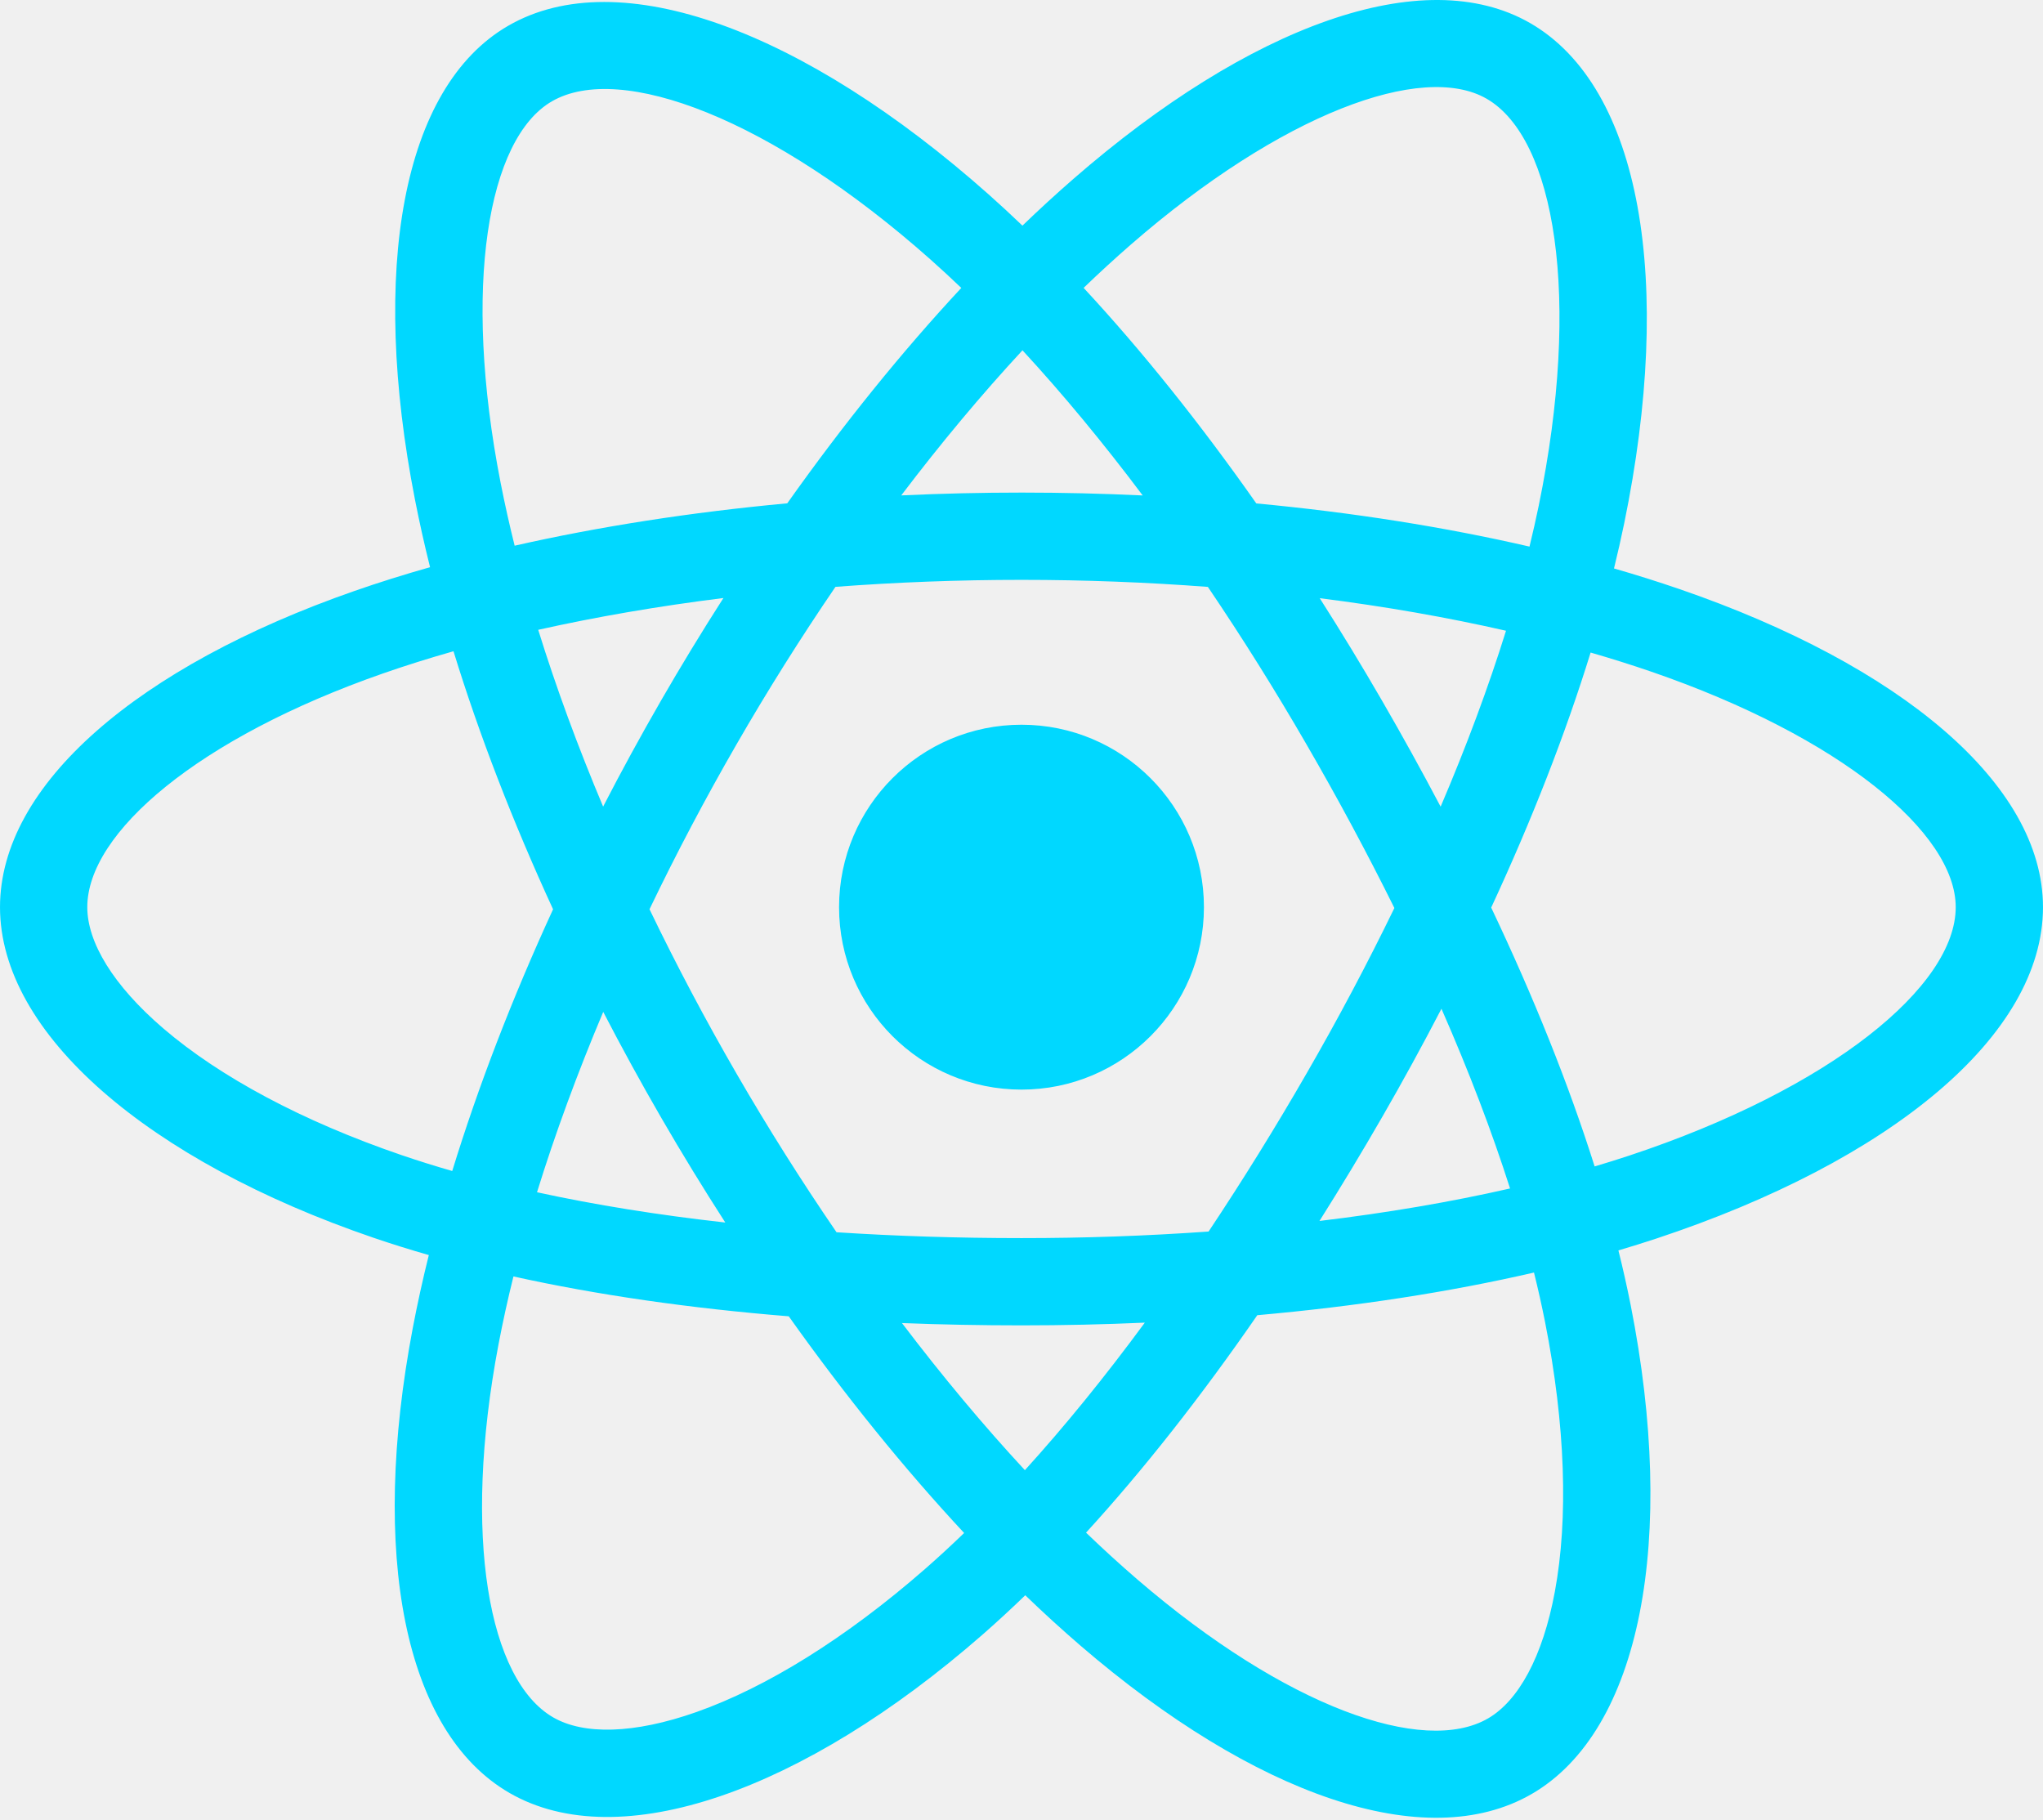
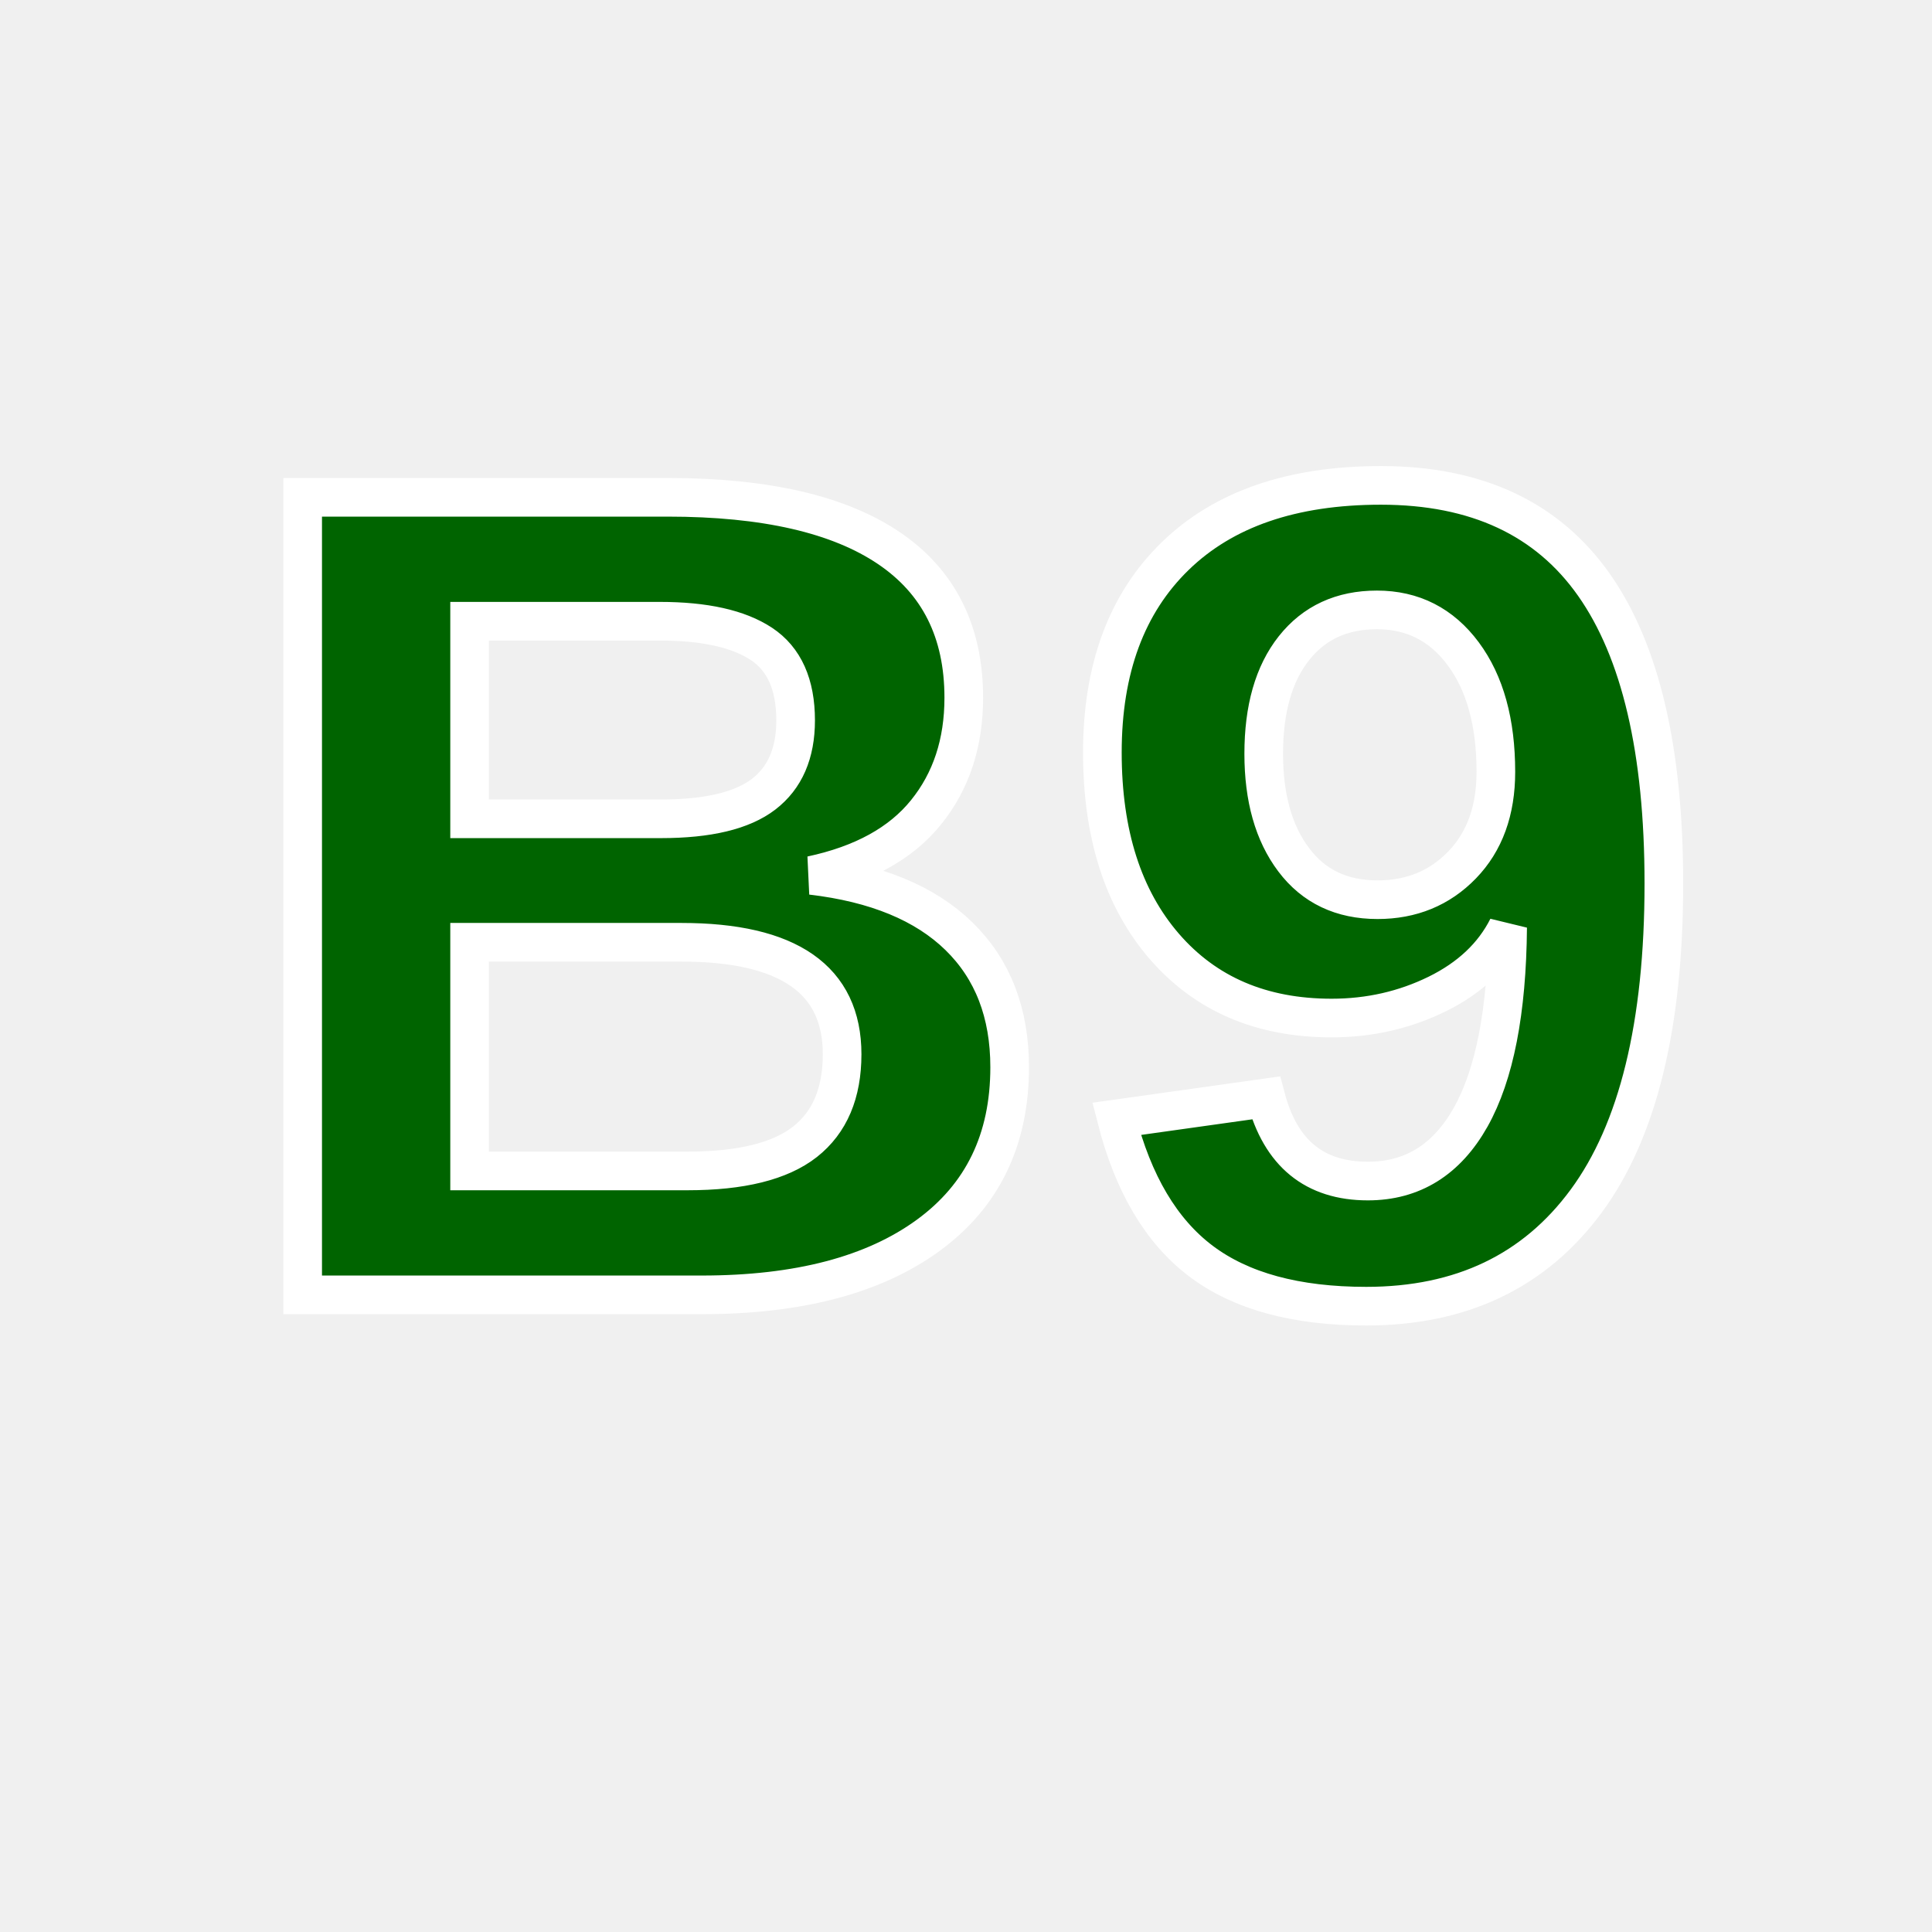
- <svg xmlns="http://www.w3.org/2000/svg" aria-hidden="true" role="img" class="iconify iconify--logos" width="35.93" height="32" preserveAspectRatio="xMidYMid meet" viewBox="0 0 256 228">
-   <path fill="#00D8FF" d="M210.483 73.824a171.49 171.49 0 0 0-8.24-2.597c.465-1.9.893-3.777 1.273-5.621c6.238-30.281 2.16-54.676-11.769-62.708c-13.355-7.7-35.196.329-57.254 19.526a171.23 171.23 0 0 0-6.375 5.848a155.866 155.866 0 0 0-4.241-3.917C100.759 3.829 77.587-4.822 63.673 3.233C50.33 10.957 46.379 33.89 51.995 62.588a170.974 170.974 0 0 0 1.892 8.48c-3.28.932-6.445 1.924-9.474 2.98C17.309 83.498 0 98.307 0 113.668c0 15.865 18.582 31.778 46.812 41.427a145.52 145.52 0 0 0 6.921 2.165a167.467 167.467 0 0 0-2.01 9.138c-5.354 28.2-1.173 50.591 12.134 58.266c13.744 7.926 36.812-.22 59.273-19.855a145.567 145.567 0 0 0 5.342-4.923a168.064 168.064 0 0 0 6.92 6.314c21.758 18.722 43.246 26.282 56.54 18.586c13.731-7.949 18.194-32.003 12.4-61.268a145.016 145.016 0 0 0-1.535-6.842c1.62-.48 3.21-.974 4.76-1.488c29.348-9.723 48.443-25.443 48.443-41.52c0-15.417-17.868-30.326-45.517-39.844Zm-6.365 70.984c-1.4.463-2.836.91-4.3 1.345c-3.24-10.257-7.612-21.163-12.963-32.432c5.106-11 9.31-21.767 12.459-31.957c2.619.758 5.16 1.557 7.61 2.4c23.69 8.156 38.14 20.213 38.14 29.504c0 9.896-15.606 22.743-40.946 31.14Zm-10.514 20.834c2.562 12.94 2.927 24.64 1.23 33.787c-1.524 8.219-4.59 13.698-8.382 15.893c-8.067 4.67-25.32-1.4-43.927-17.412a156.726 156.726 0 0 1-6.437-5.87c7.214-7.889 14.423-17.06 21.459-27.246c12.376-1.098 24.068-2.894 34.671-5.345a134.17 134.17 0 0 1 1.386 6.193ZM87.276 214.515c-7.882 2.783-14.16 2.863-17.955.675c-8.075-4.657-11.432-22.636-6.853-46.752a156.923 156.923 0 0 1 1.869-8.499c10.486 2.32 22.093 3.988 34.498 4.994c7.084 9.967 14.501 19.128 21.976 27.15a134.668 134.668 0 0 1-4.877 4.492c-9.933 8.682-19.886 14.842-28.658 17.94ZM50.35 144.747c-12.483-4.267-22.792-9.812-29.858-15.863c-6.35-5.437-9.555-10.836-9.555-15.216c0-9.322 13.897-21.212 37.076-29.293c2.813-.98 5.757-1.905 8.812-2.773c3.204 10.42 7.406 21.315 12.477 32.332c-5.137 11.18-9.399 22.249-12.634 32.792a134.718 134.718 0 0 1-6.318-1.979Zm12.378-84.26c-4.811-24.587-1.616-43.134 6.425-47.789c8.564-4.958 27.502 2.111 47.463 19.835a144.318 144.318 0 0 1 3.841 3.545c-7.438 7.987-14.787 17.08-21.808 26.988c-12.04 1.116-23.565 2.908-34.161 5.309a160.342 160.342 0 0 1-1.76-7.887Zm110.427 27.268a347.8 347.8 0 0 0-7.785-12.803c8.168 1.033 15.994 2.404 23.343 4.08c-2.206 7.072-4.956 14.465-8.193 22.045a381.151 381.151 0 0 0-7.365-13.322Zm-45.032-43.861c5.044 5.465 10.096 11.566 15.065 18.186a322.04 322.04 0 0 0-30.257-.006c4.974-6.559 10.069-12.652 15.192-18.18ZM82.802 87.83a323.167 323.167 0 0 0-7.227 13.238c-3.184-7.553-5.909-14.98-8.134-22.152c7.304-1.634 15.093-2.97 23.209-3.984a321.524 321.524 0 0 0-7.848 12.897Zm8.081 65.352c-8.385-.936-16.291-2.203-23.593-3.793c2.26-7.3 5.045-14.885 8.298-22.6a321.187 321.187 0 0 0 7.257 13.246c2.594 4.48 5.28 8.868 8.038 13.147Zm37.542 31.03c-5.184-5.592-10.354-11.779-15.403-18.433c4.902.192 9.899.29 14.978.29c5.218 0 10.376-.117 15.453-.343c-4.985 6.774-10.018 12.97-15.028 18.486Zm52.198-57.817c3.422 7.8 6.306 15.345 8.596 22.52c-7.422 1.694-15.436 3.058-23.88 4.071a382.417 382.417 0 0 0 7.859-13.026a347.403 347.403 0 0 0 7.425-13.565Zm-16.898 8.101a358.557 358.557 0 0 1-12.281 19.815a329.4 329.4 0 0 1-23.444.823c-7.967 0-15.716-.248-23.178-.732a310.202 310.202 0 0 1-12.513-19.846h.001a307.41 307.41 0 0 1-10.923-20.627a310.278 310.278 0 0 1 10.89-20.637l-.001.001a307.318 307.318 0 0 1 12.413-19.761c7.613-.576 15.42-.876 23.31-.876H128c7.926 0 15.743.303 23.354.883a329.357 329.357 0 0 1 12.335 19.695a358.489 358.489 0 0 1 11.036 20.54a329.472 329.472 0 0 1-11 20.722Zm22.56-122.124c8.572 4.944 11.906 24.881 6.52 51.026c-.344 1.668-.73 3.367-1.15 5.09c-10.622-2.452-22.155-4.275-34.23-5.408c-7.034-10.017-14.323-19.124-21.64-27.008a160.789 160.789 0 0 1 5.888-5.4c18.9-16.447 36.564-22.941 44.612-18.3ZM128 90.808c12.625 0 22.86 10.235 22.86 22.86s-10.235 22.86-22.86 22.86s-22.86-10.235-22.86-22.86s10.235-22.86 22.86-22.86Z" />
+ <svg xmlns="http://www.w3.org/2000/svg" viewBox="0 0 200 200" width="200" height="200">
+   <rect width="200" height="200" fill="transparent" />
+   <text x="50%" y="50%" text-anchor="middle" dominant-baseline="middle" font-family="Arial, sans-serif" font-size="120" font-weight="bold" fill="#006400" stroke="#FFFFFF" stroke-width="4">
+     B9
+   </text>
</svg>
